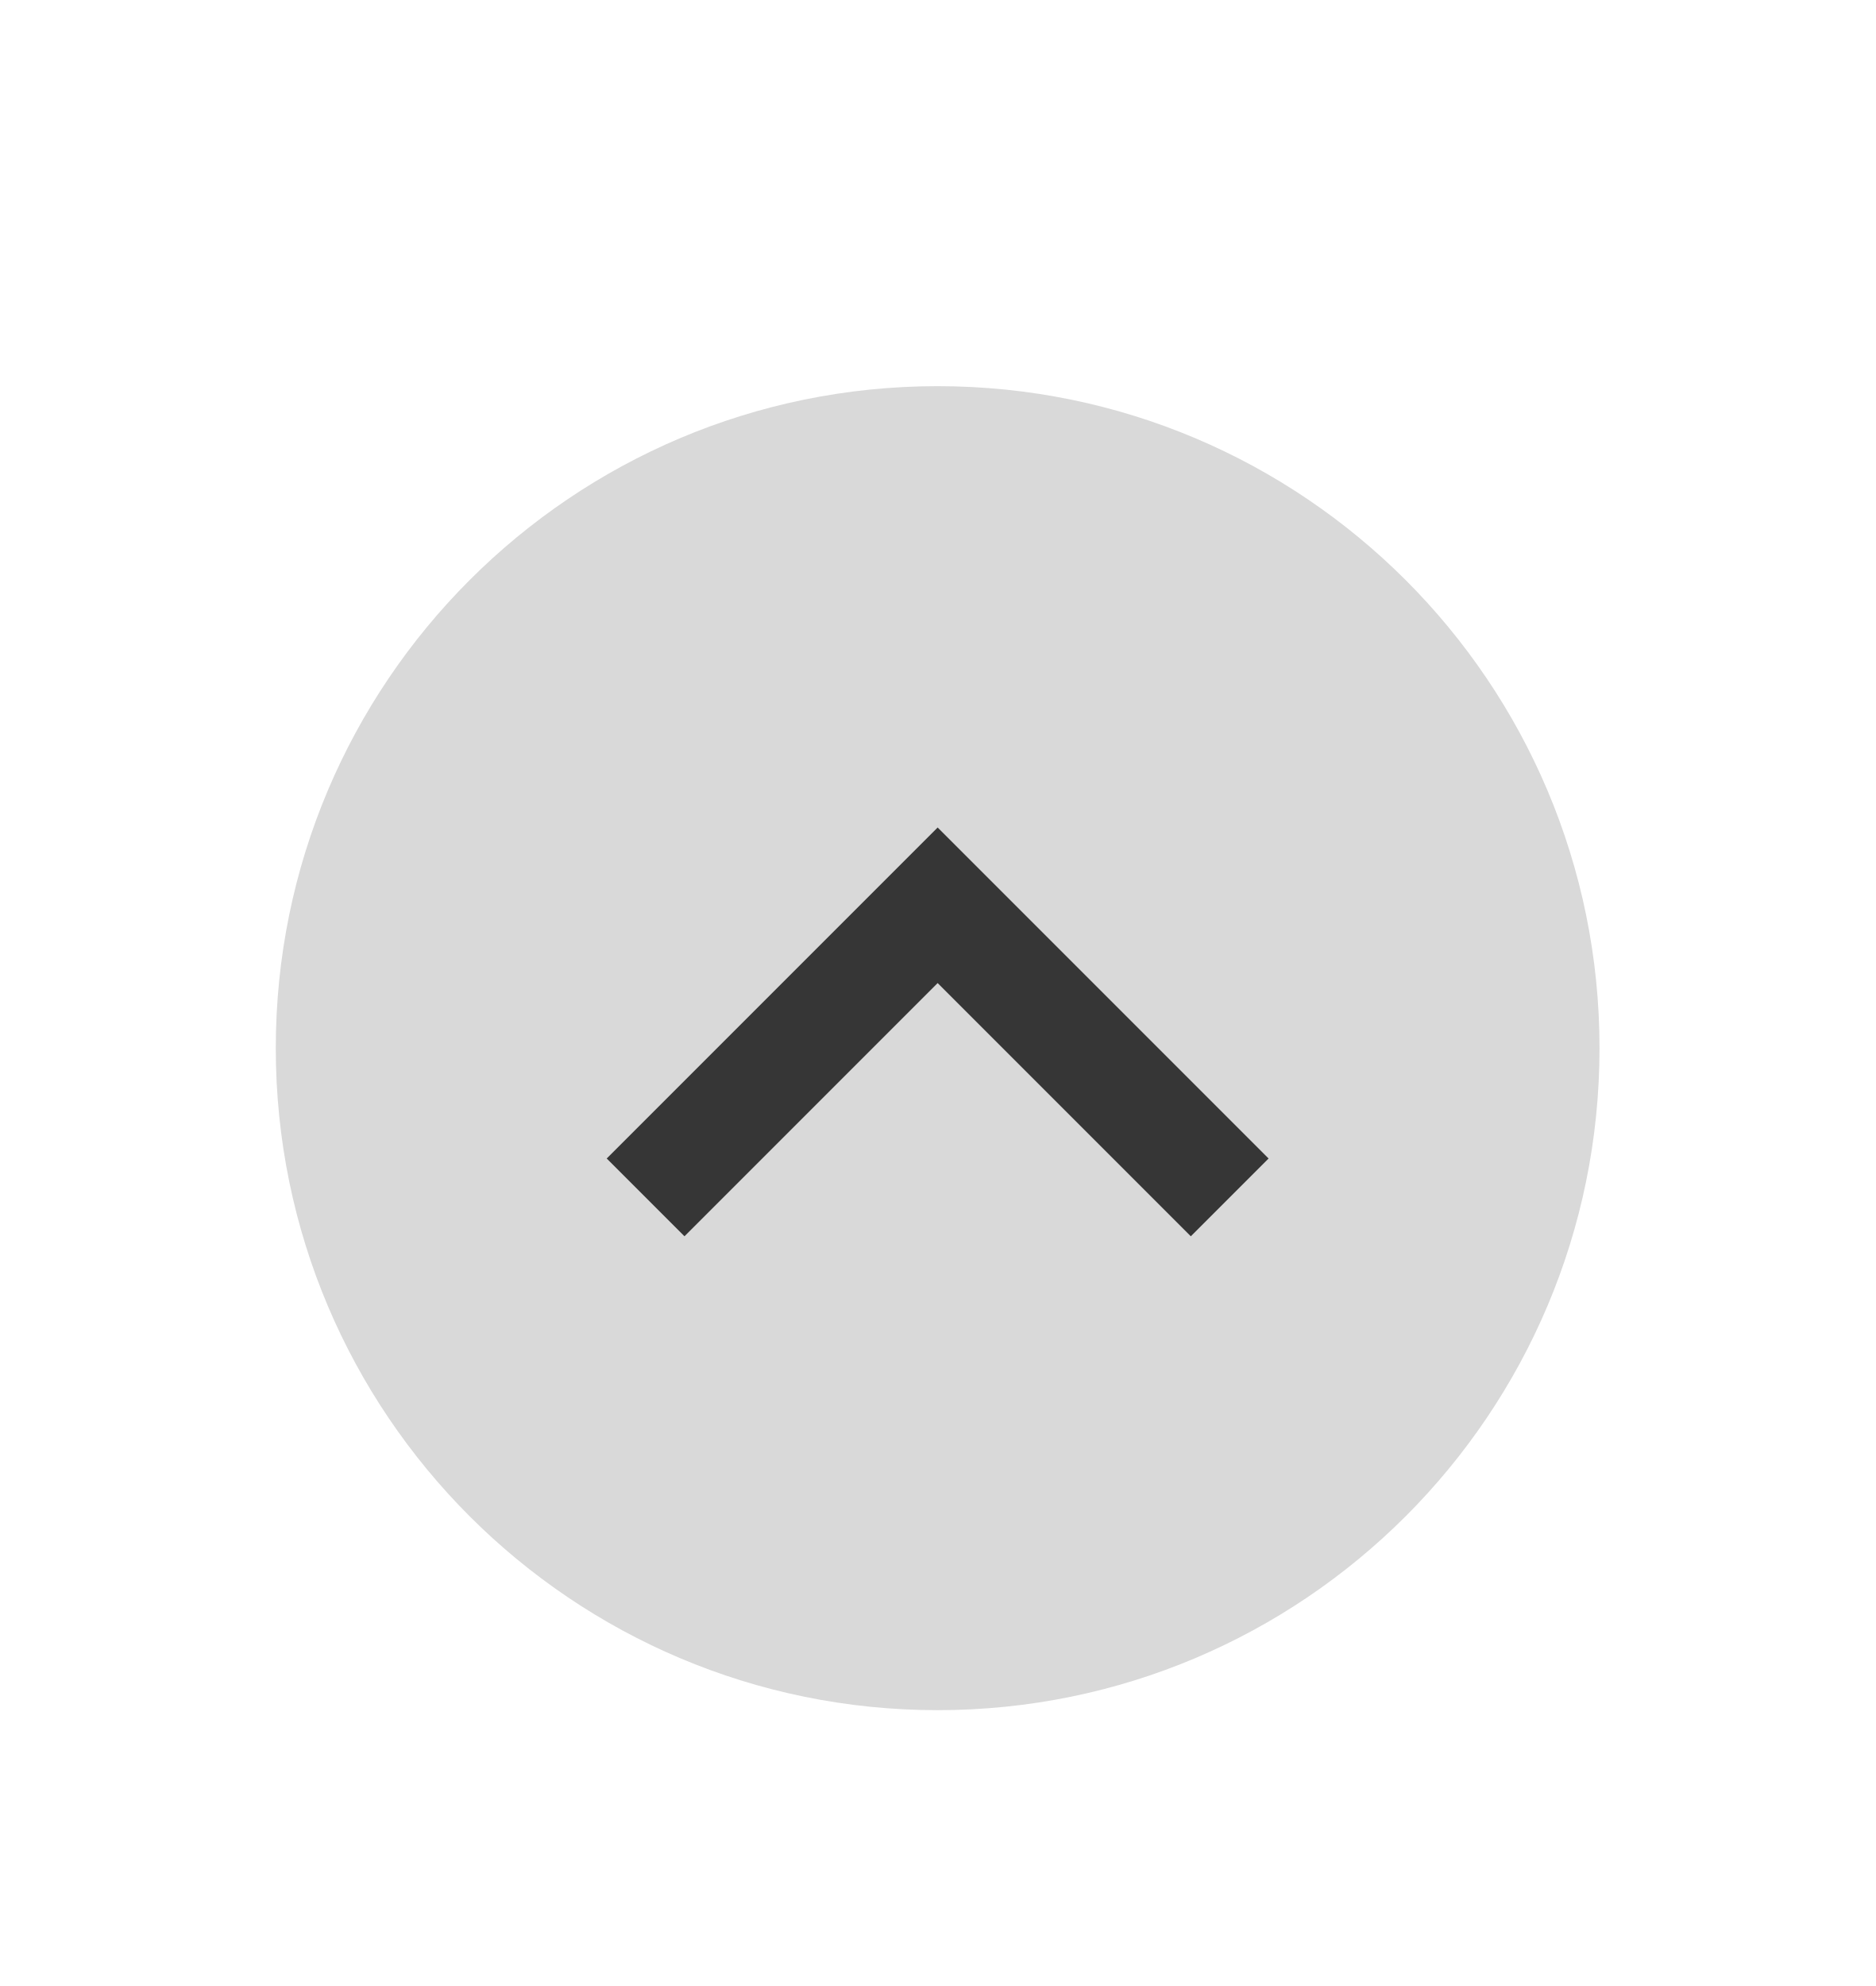
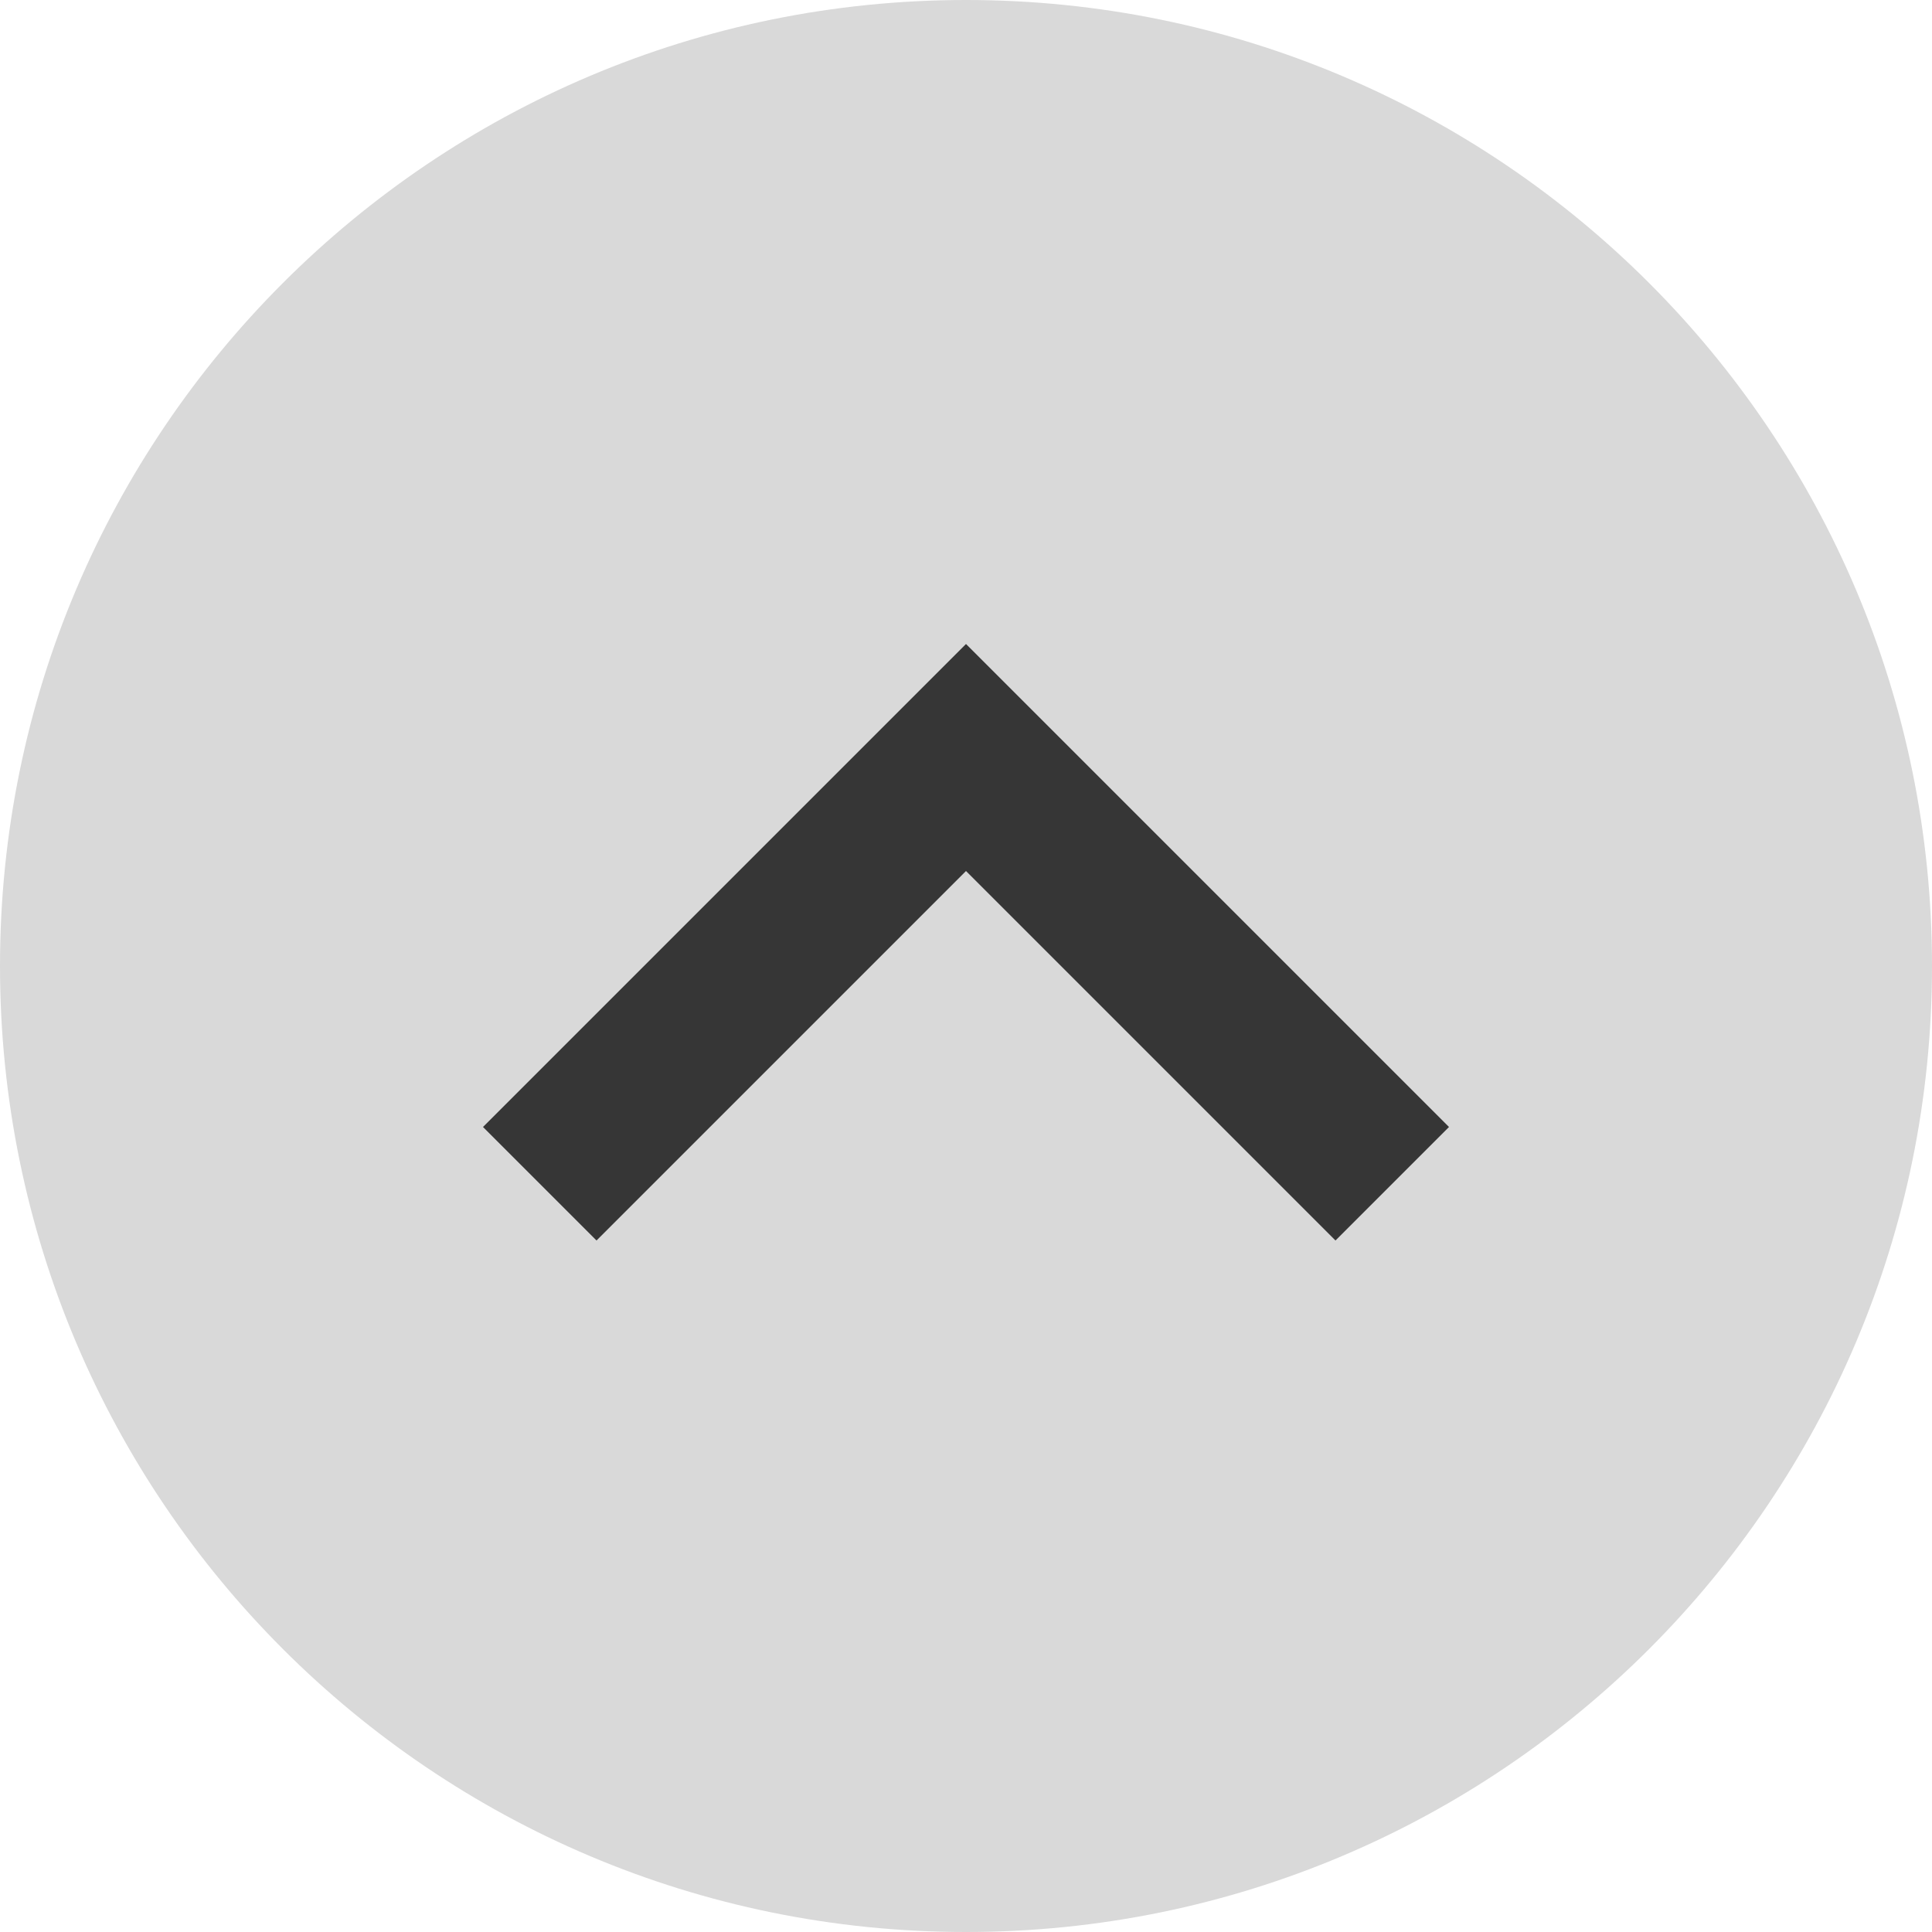
- <svg xmlns="http://www.w3.org/2000/svg" width="34" height="36">
-   <path d="M255 587.362h34v36h-34z" style="fill:none" transform="translate(-255 -587.362)" />
-   <path d="M272 618.362c6.627 0 12-5.372 12-12 0-6.627-5.373-12-12-12s-12 5.373-12 12c0 6.628 5.373 12 12 12" style="opacity:.15;fill:#000;fill-opacity:1;fill-rule:evenodd;stroke:none;stroke-width:1.714" transform="translate(-255 -587.362)" />
-   <path d="m266 608.362 1.41 1.41 4.59-4.59 4.59 4.59 1.41-1.41-6-6z" style="opacity:.75;fill:#000" transform="translate(-255 -587.362)" />
+ <svg xmlns="http://www.w3.org/2000/svg" width="24" height="24" viewBox="0 0 24 24">
+   <path d="M260 594.362h24v24h-24z" style="fill:none;stroke-width:.686" transform="translate(-260 -594.362)" />
+   <path d="M272 618.362c6.627 0 12-5.372 12-12 0-6.627-5.373-12-12-12s-12 5.373-12 12c0 6.628 5.373 12 12 12" style="opacity:.15;fill:#000;fill-opacity:1;fill-rule:evenodd;stroke:none;stroke-width:1.714" transform="translate(-260 -594.362)" />
+   <path d="m266 608.362 1.41 1.41 4.59-4.59 4.59 4.59 1.41-1.41-6-6z" style="opacity:.75;fill:#000" transform="translate(-260 -594.362)" />
</svg>
